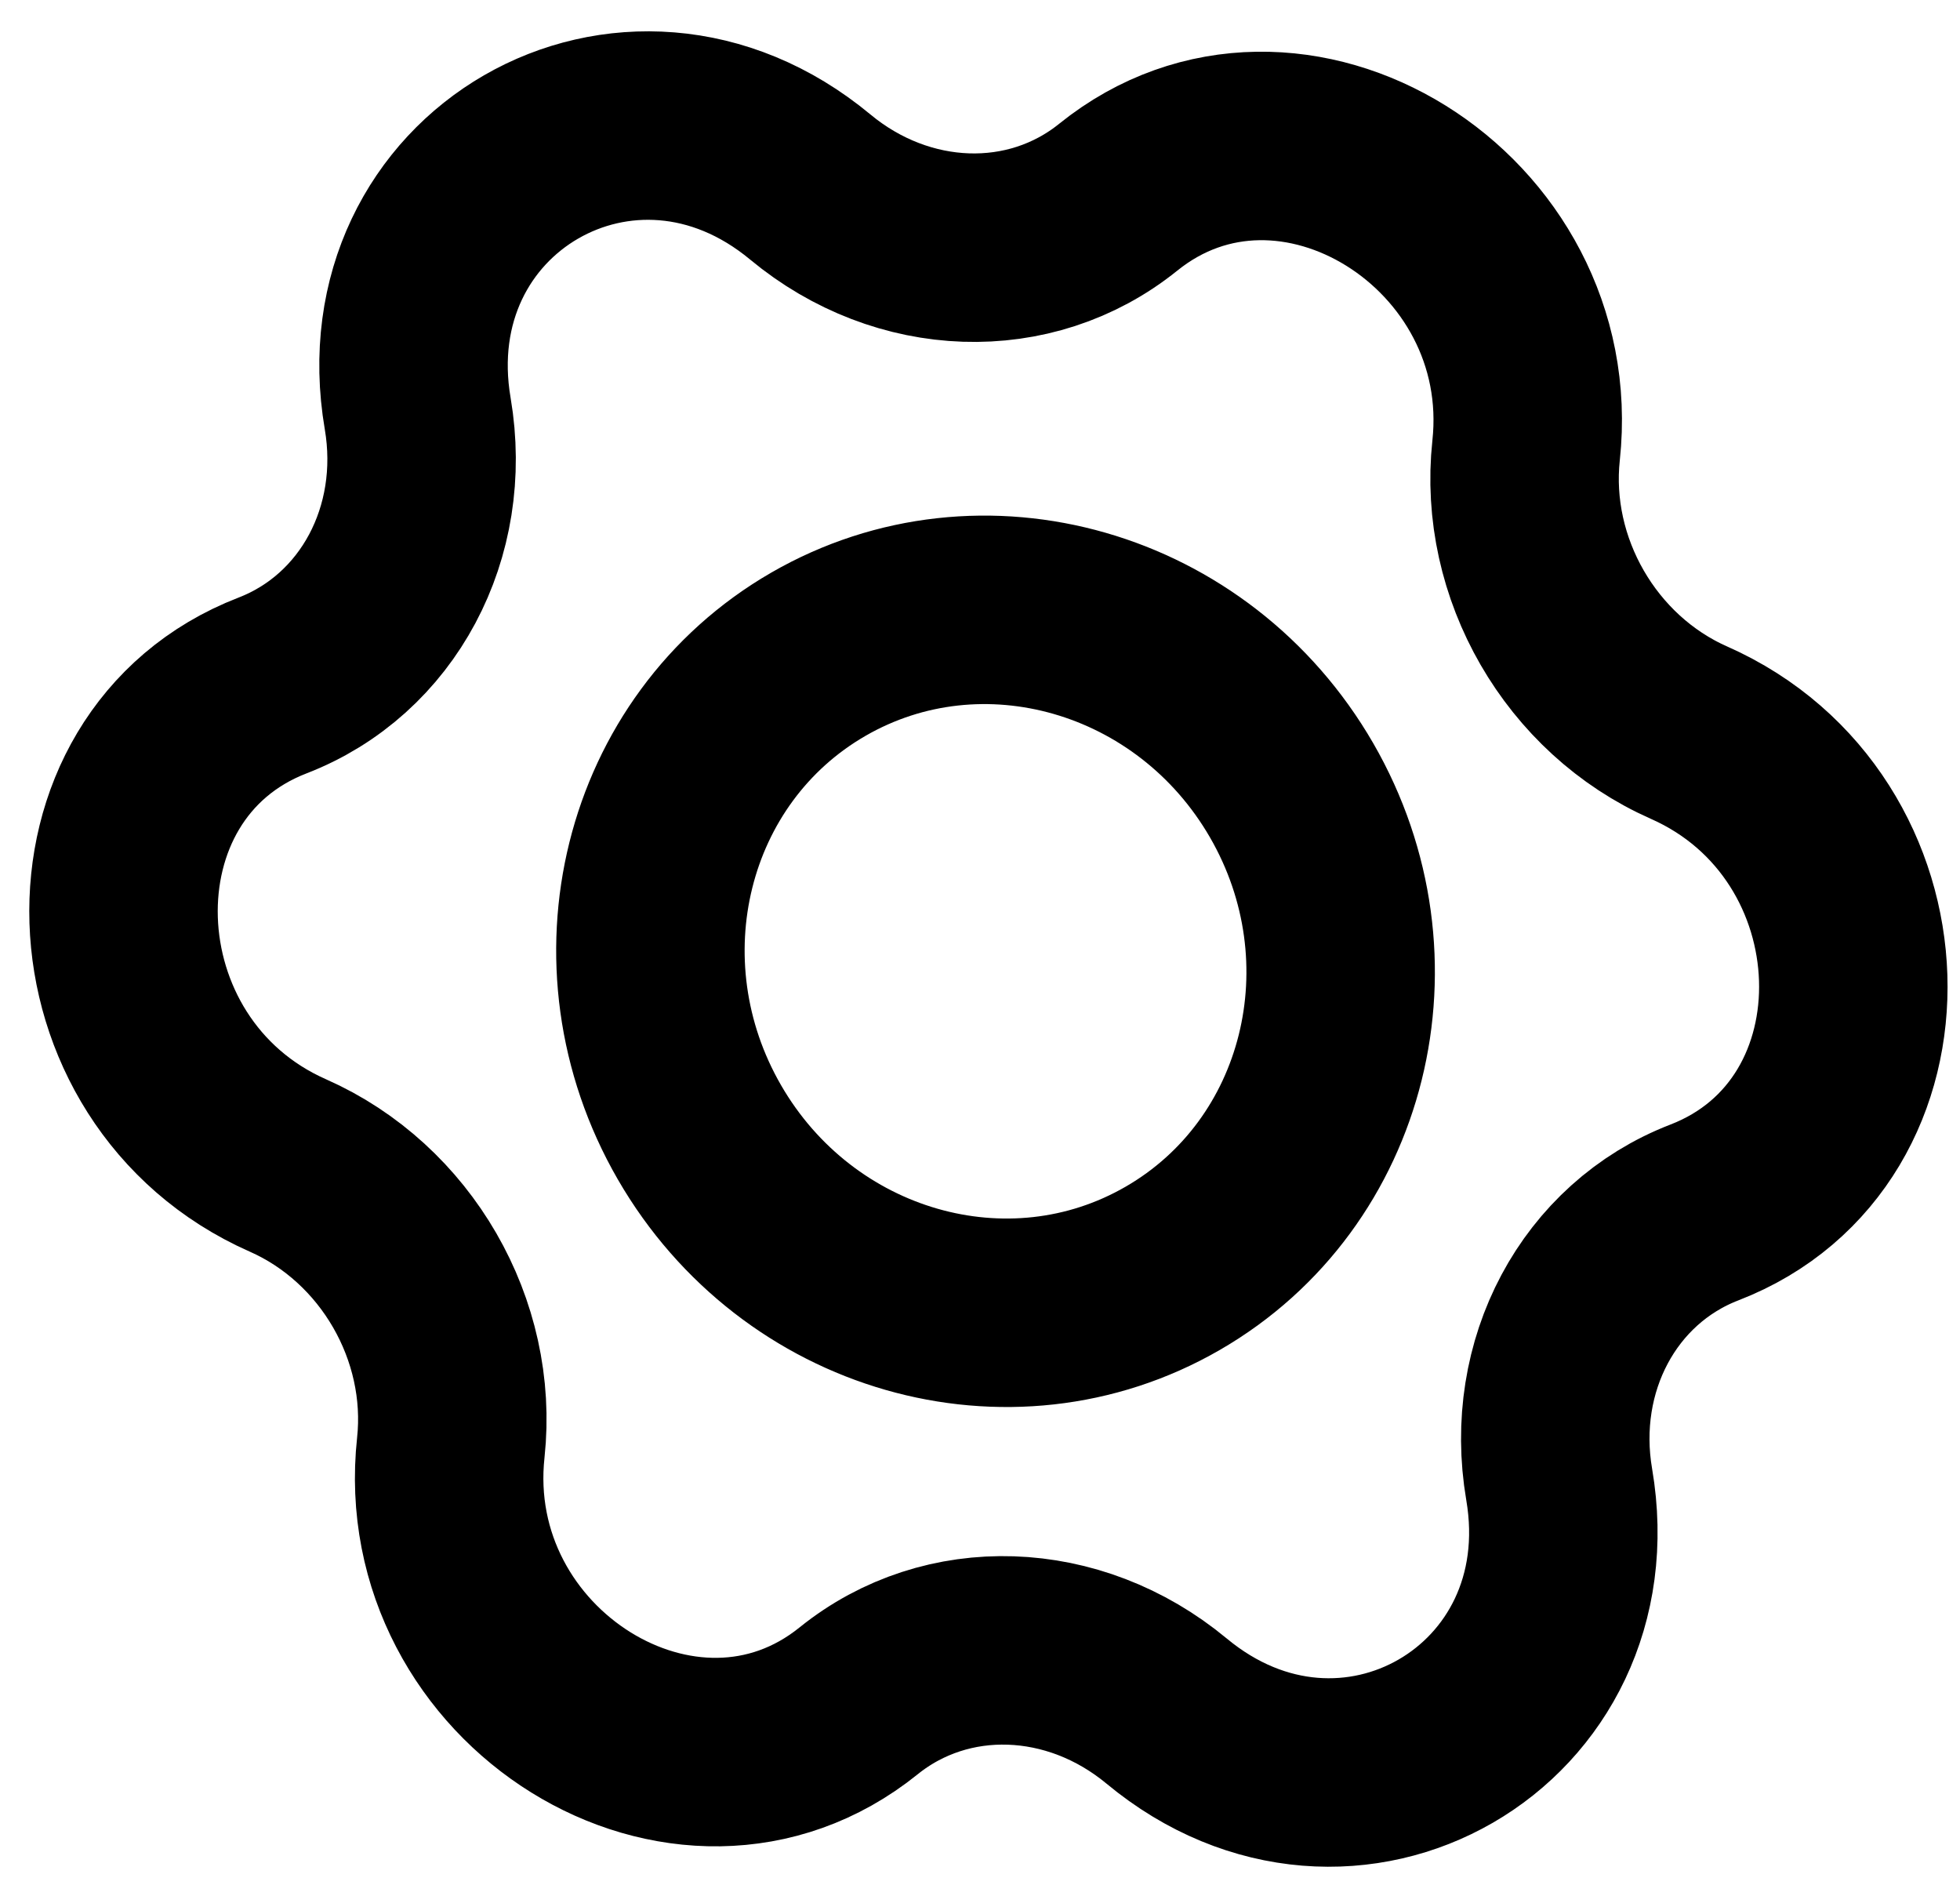
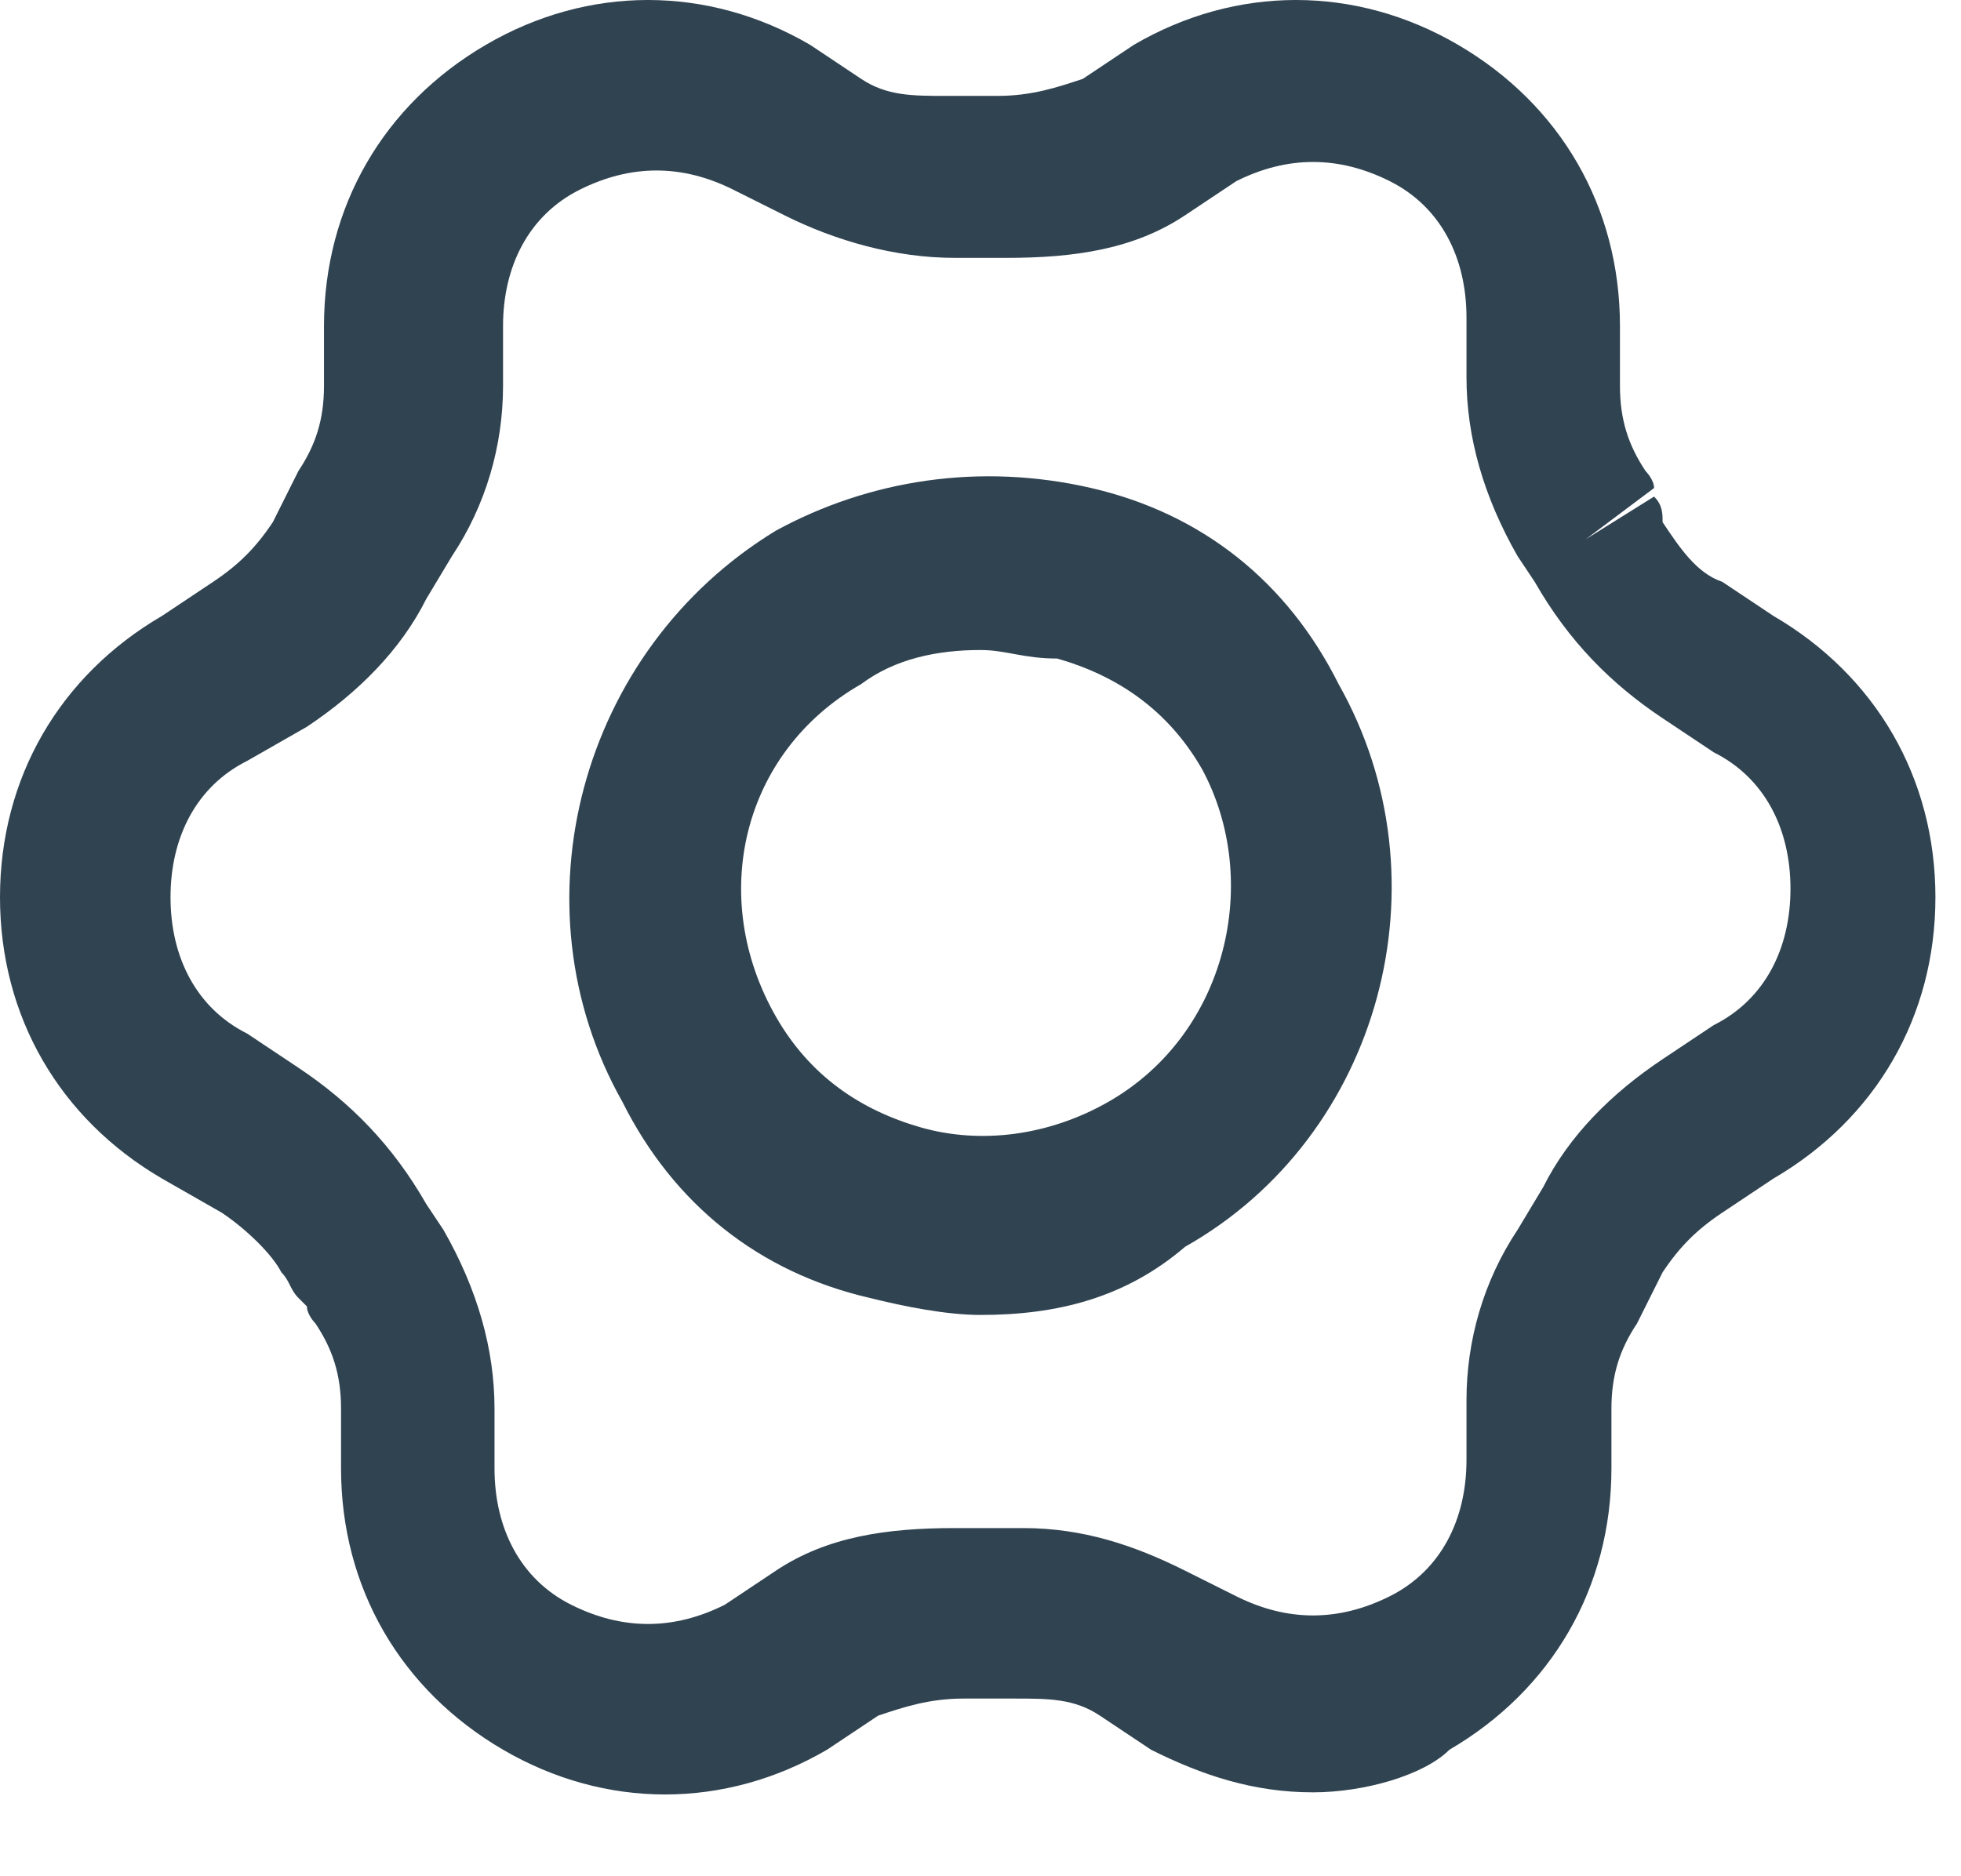
- <svg xmlns="http://www.w3.org/2000/svg" width="26" height="25" viewBox="0 0 26 25" fill="none">
-   <path fill-rule="evenodd" clip-rule="evenodd" d="M10.748 2.48C8.345 0.486 5.015 2.408 5.541 5.486C5.809 7.061 5.014 8.552 3.615 9.092C0.883 10.148 1.013 14.218 3.819 15.458C5.255 16.092 6.148 17.639 5.98 19.2C5.65 22.25 9.11 24.397 11.39 22.559C12.557 21.618 14.246 21.674 15.476 22.695C17.879 24.689 21.208 22.767 20.683 19.688C20.414 18.113 21.21 16.622 22.608 16.082C25.341 15.027 25.21 10.957 22.404 9.717C20.969 9.082 20.076 7.535 20.244 5.975C20.573 2.925 17.114 0.777 14.833 2.616C13.666 3.557 11.977 3.5 10.748 2.48ZM15.557 16.822C17.726 15.57 18.432 12.732 17.134 10.483C15.835 8.234 13.024 7.426 10.855 8.678C8.686 9.931 7.98 12.769 9.278 15.018C10.577 17.267 13.388 18.075 15.557 16.822Z" stroke="black" stroke-width="2.5" />
+ <svg xmlns="http://www.w3.org/2000/svg" fill="none" height="22" viewBox="0 0 23 22" width="23">
+   <path d="m15.4 21.025c-.7 0-1.3-.2-1.9-.5l-.6-.4c-.3-.2-.6-.2-1-.2h-.6c-.4 0-.7.1-1 .2l-.6.4c-1.2.7-2.6.7-3.8 0s-1.9-1.9-1.9-3.3v-.7c0-.4-.1-.7-.3-1 0 0-.1-.1-.1-.2l-.1-.1c-.1-.1-.1-.2-.2-.3-.1-.2-.4-.5-.7-.7l-.7-.4c-1.2-.7-1.9-1.9-1.9-3.3s.7-2.6 1.9-3.3l.6-.4c.3-.2.5-.4.7-.7l.3-.6c.2-.3.3-.6.3-1v-.7c0-1.4.7-2.6 1.9-3.3s2.6-.7 3.8 0l.6.4c.3.2.6.2 1 .2h.6c.4 0 .7-.1 1-.2l.6-.4c1.2-.7 2.6-.7 3.8 0s1.9 1.9 1.9 3.3v.7c0 .4.1.7.3 1 0 0 .1.1.1.2l-.8.6.8-.5c.1.1.1.2.1.3.2.3.4.6.7.7l.6.4c1.2.7 1.9 1.9 1.9 3.3s-.7 2.6-1.9 3.3l-.6.4c-.3.2-.5.4-.7.7l-.3.6c-.2.3-.3.6-.3 1v.7c0 1.4-.7 2.6-1.9 3.3-.3.3-1 .5-1.6.5zm-3.4-3.1c.7 0 1.3.2 1.9.5l.6.3c.6.3 1.2.3 1.8 0s.9-.9.9-1.6v-.7c0-.7.2-1.4.6-2l.3-.5c.3-.6.8-1.1 1.4-1.5l.6-.4c.6-.3.9-.9.9-1.6 0-.7-.3-1.3-.9-1.6l-.6-.4c-.6-.4-1.1-.9-1.5-1.6l-.2-.3c-.4-.7-.6-1.4-.6-2.1v-.7c0-.7-.3-1.3-.9-1.6s-1.2-.3-1.8 0l-.6.4c-.6.4-1.3.5-2.1.5h-.6c-.7 0-1.4-.2-2-.5l-.6-.3c-.6-.3-1.2-.3-1.8 0s-.9.9-.9 1.6v.7c0 .7-.2 1.4-.6 2l-.3.5c-.3.6-.8 1.1-1.4 1.5l-.7.4c-.6.3-.9.9-.9 1.6s.3 1.3.9 1.6l.6.4c.6.4 1.1.9 1.5 1.6l.2.3c.4.7.6 1.4.6 2.1v.7c0 .7.3 1.3.9 1.6s1.2.3 1.8 0l.6-.4c.6-.4 1.3-.5 2.1-.5h.6zm-.5-2.5c-.4 0-.9-.1-1.3-.2-1.3-.3-2.3-1.1-2.9-2.3-1.3-2.3-.5-5.3 1.8-6.7 1.1-.6 2.4-.8 3.7-.5s2.3 1.1 2.9 2.3c1.3 2.3.5 5.3-1.8 6.6-.7.6-1.5.8-2.4.8zm0-7.8c-.5 0-1 .1-1.4.4-1.4.8-1.8 2.5-1 3.9.4.7 1 1.1 1.7 1.3s1.5.1 2.2-.3c1.4-.8 1.8-2.6 1.1-3.9-.4-.7-1-1.1-1.7-1.3-.4 0-.6-.1-.9-.1z" fill="#304351" />
</svg>
